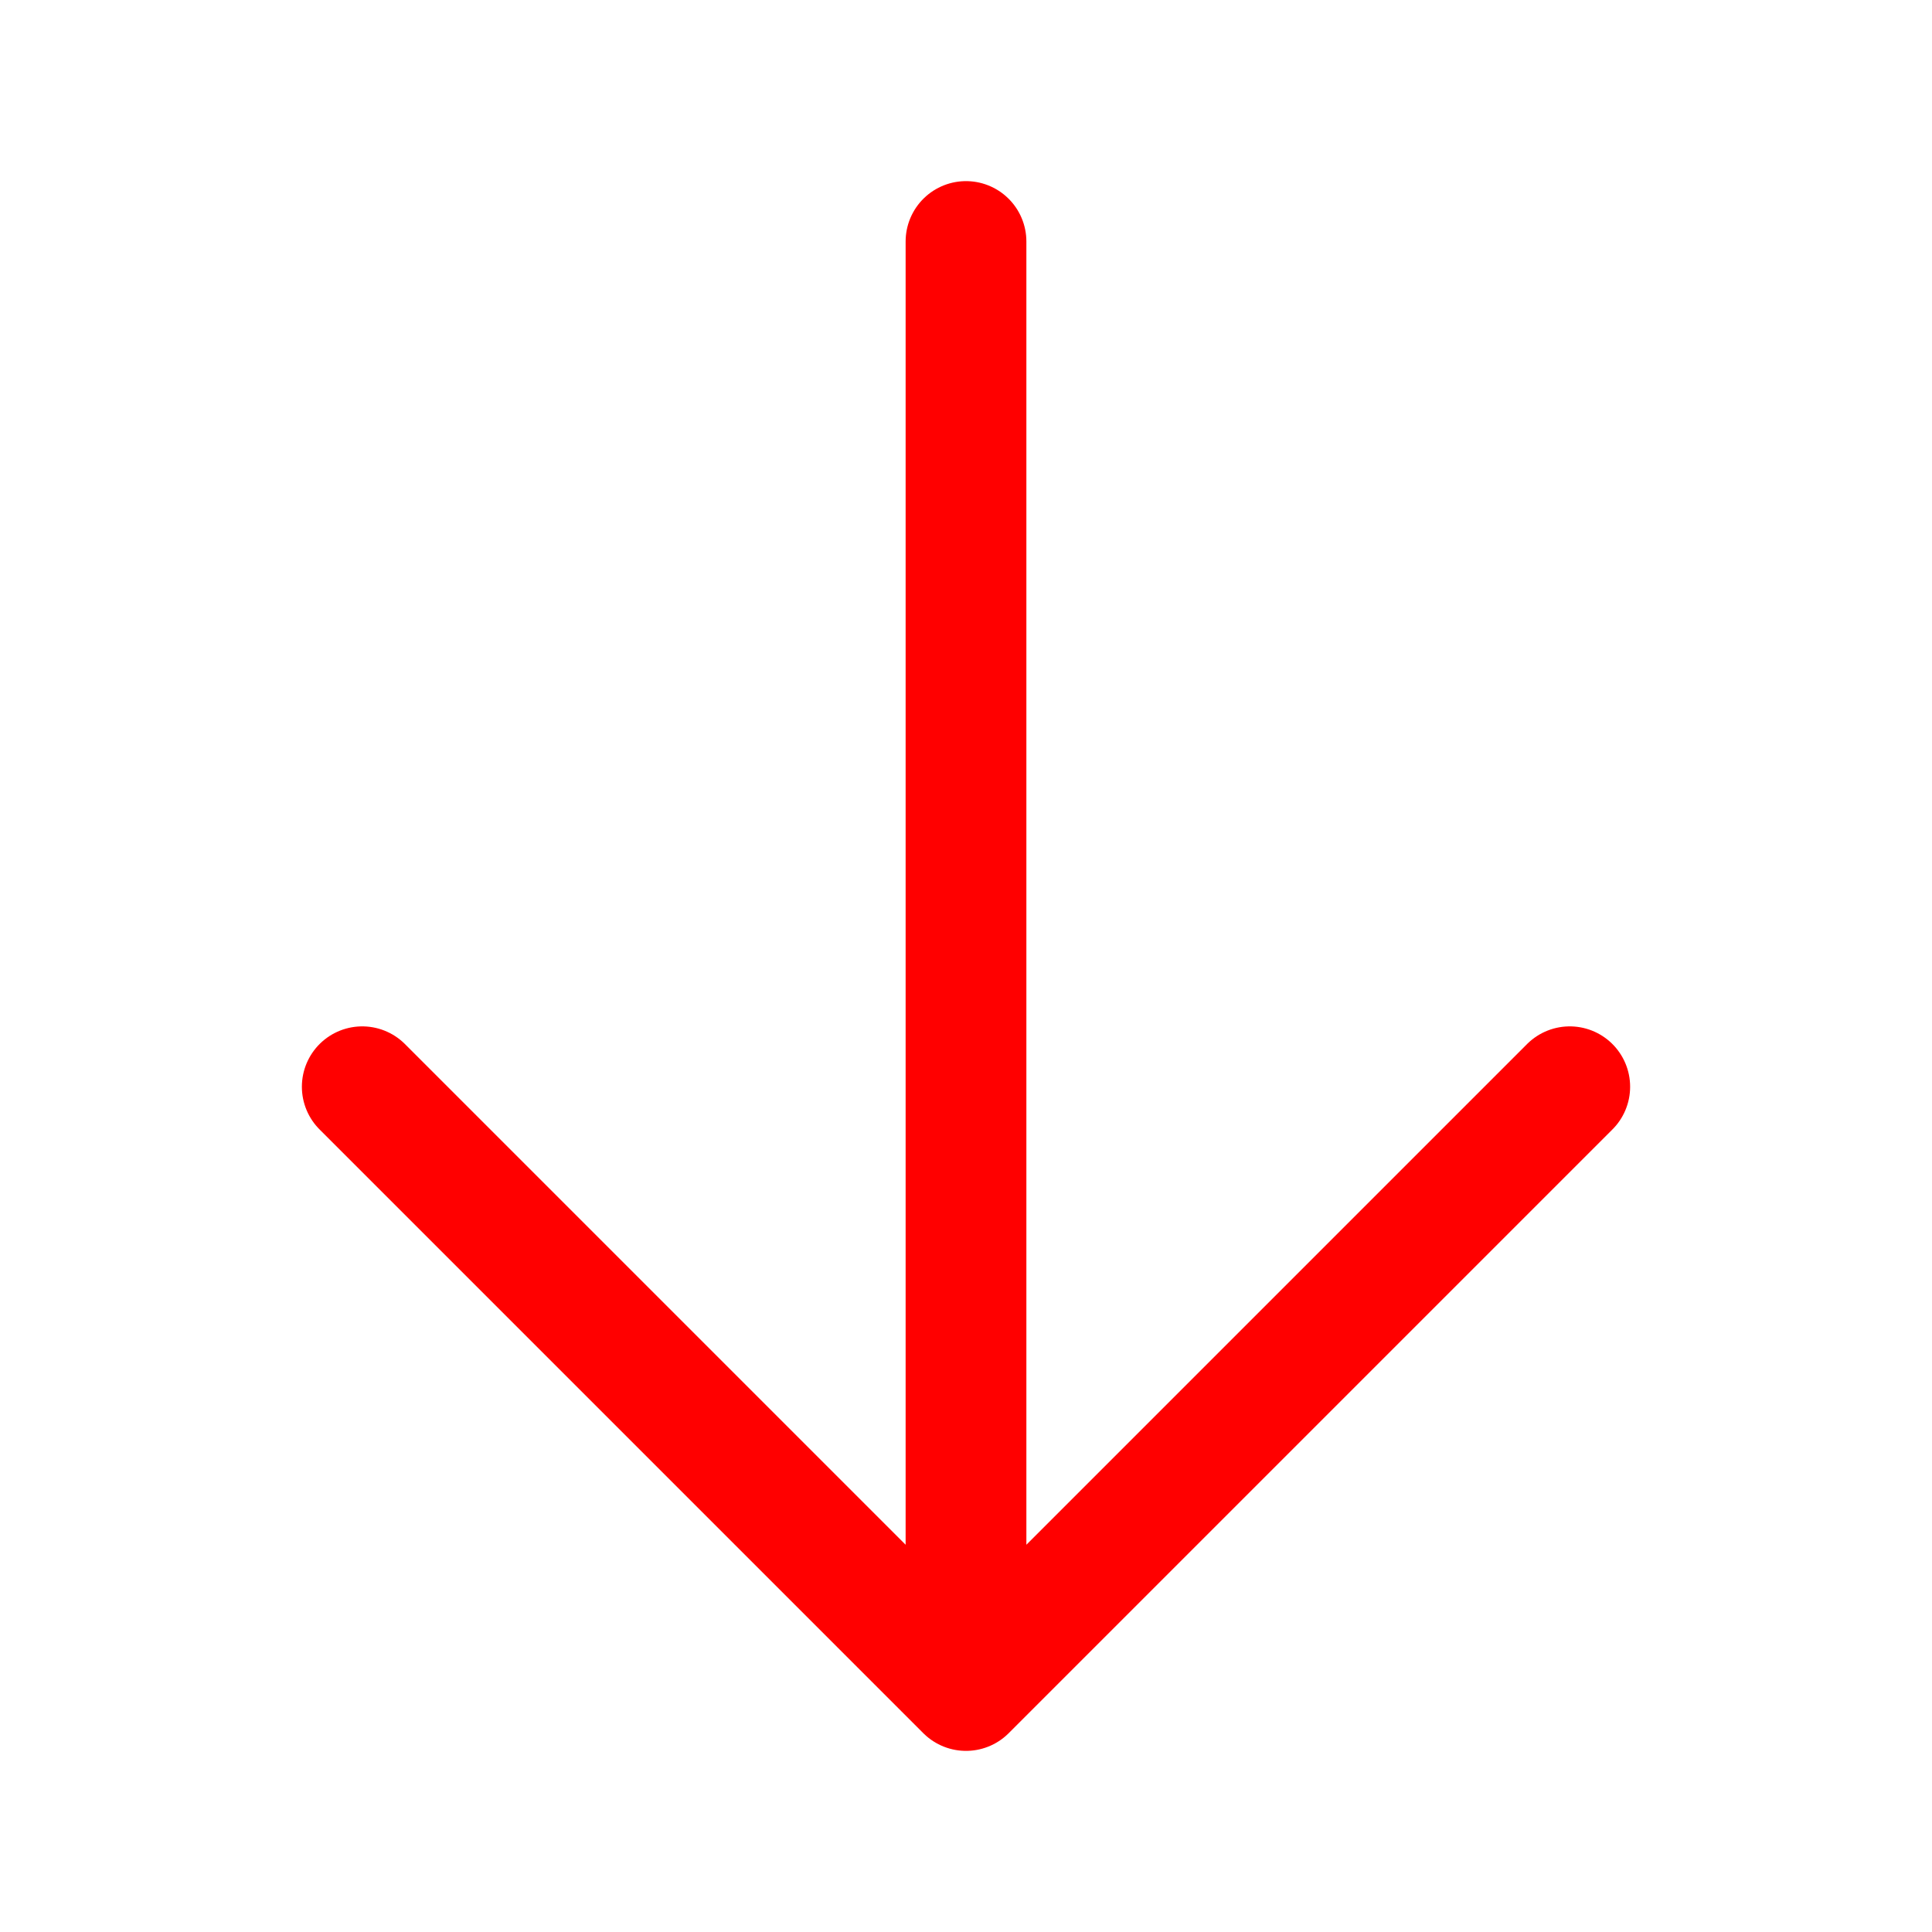
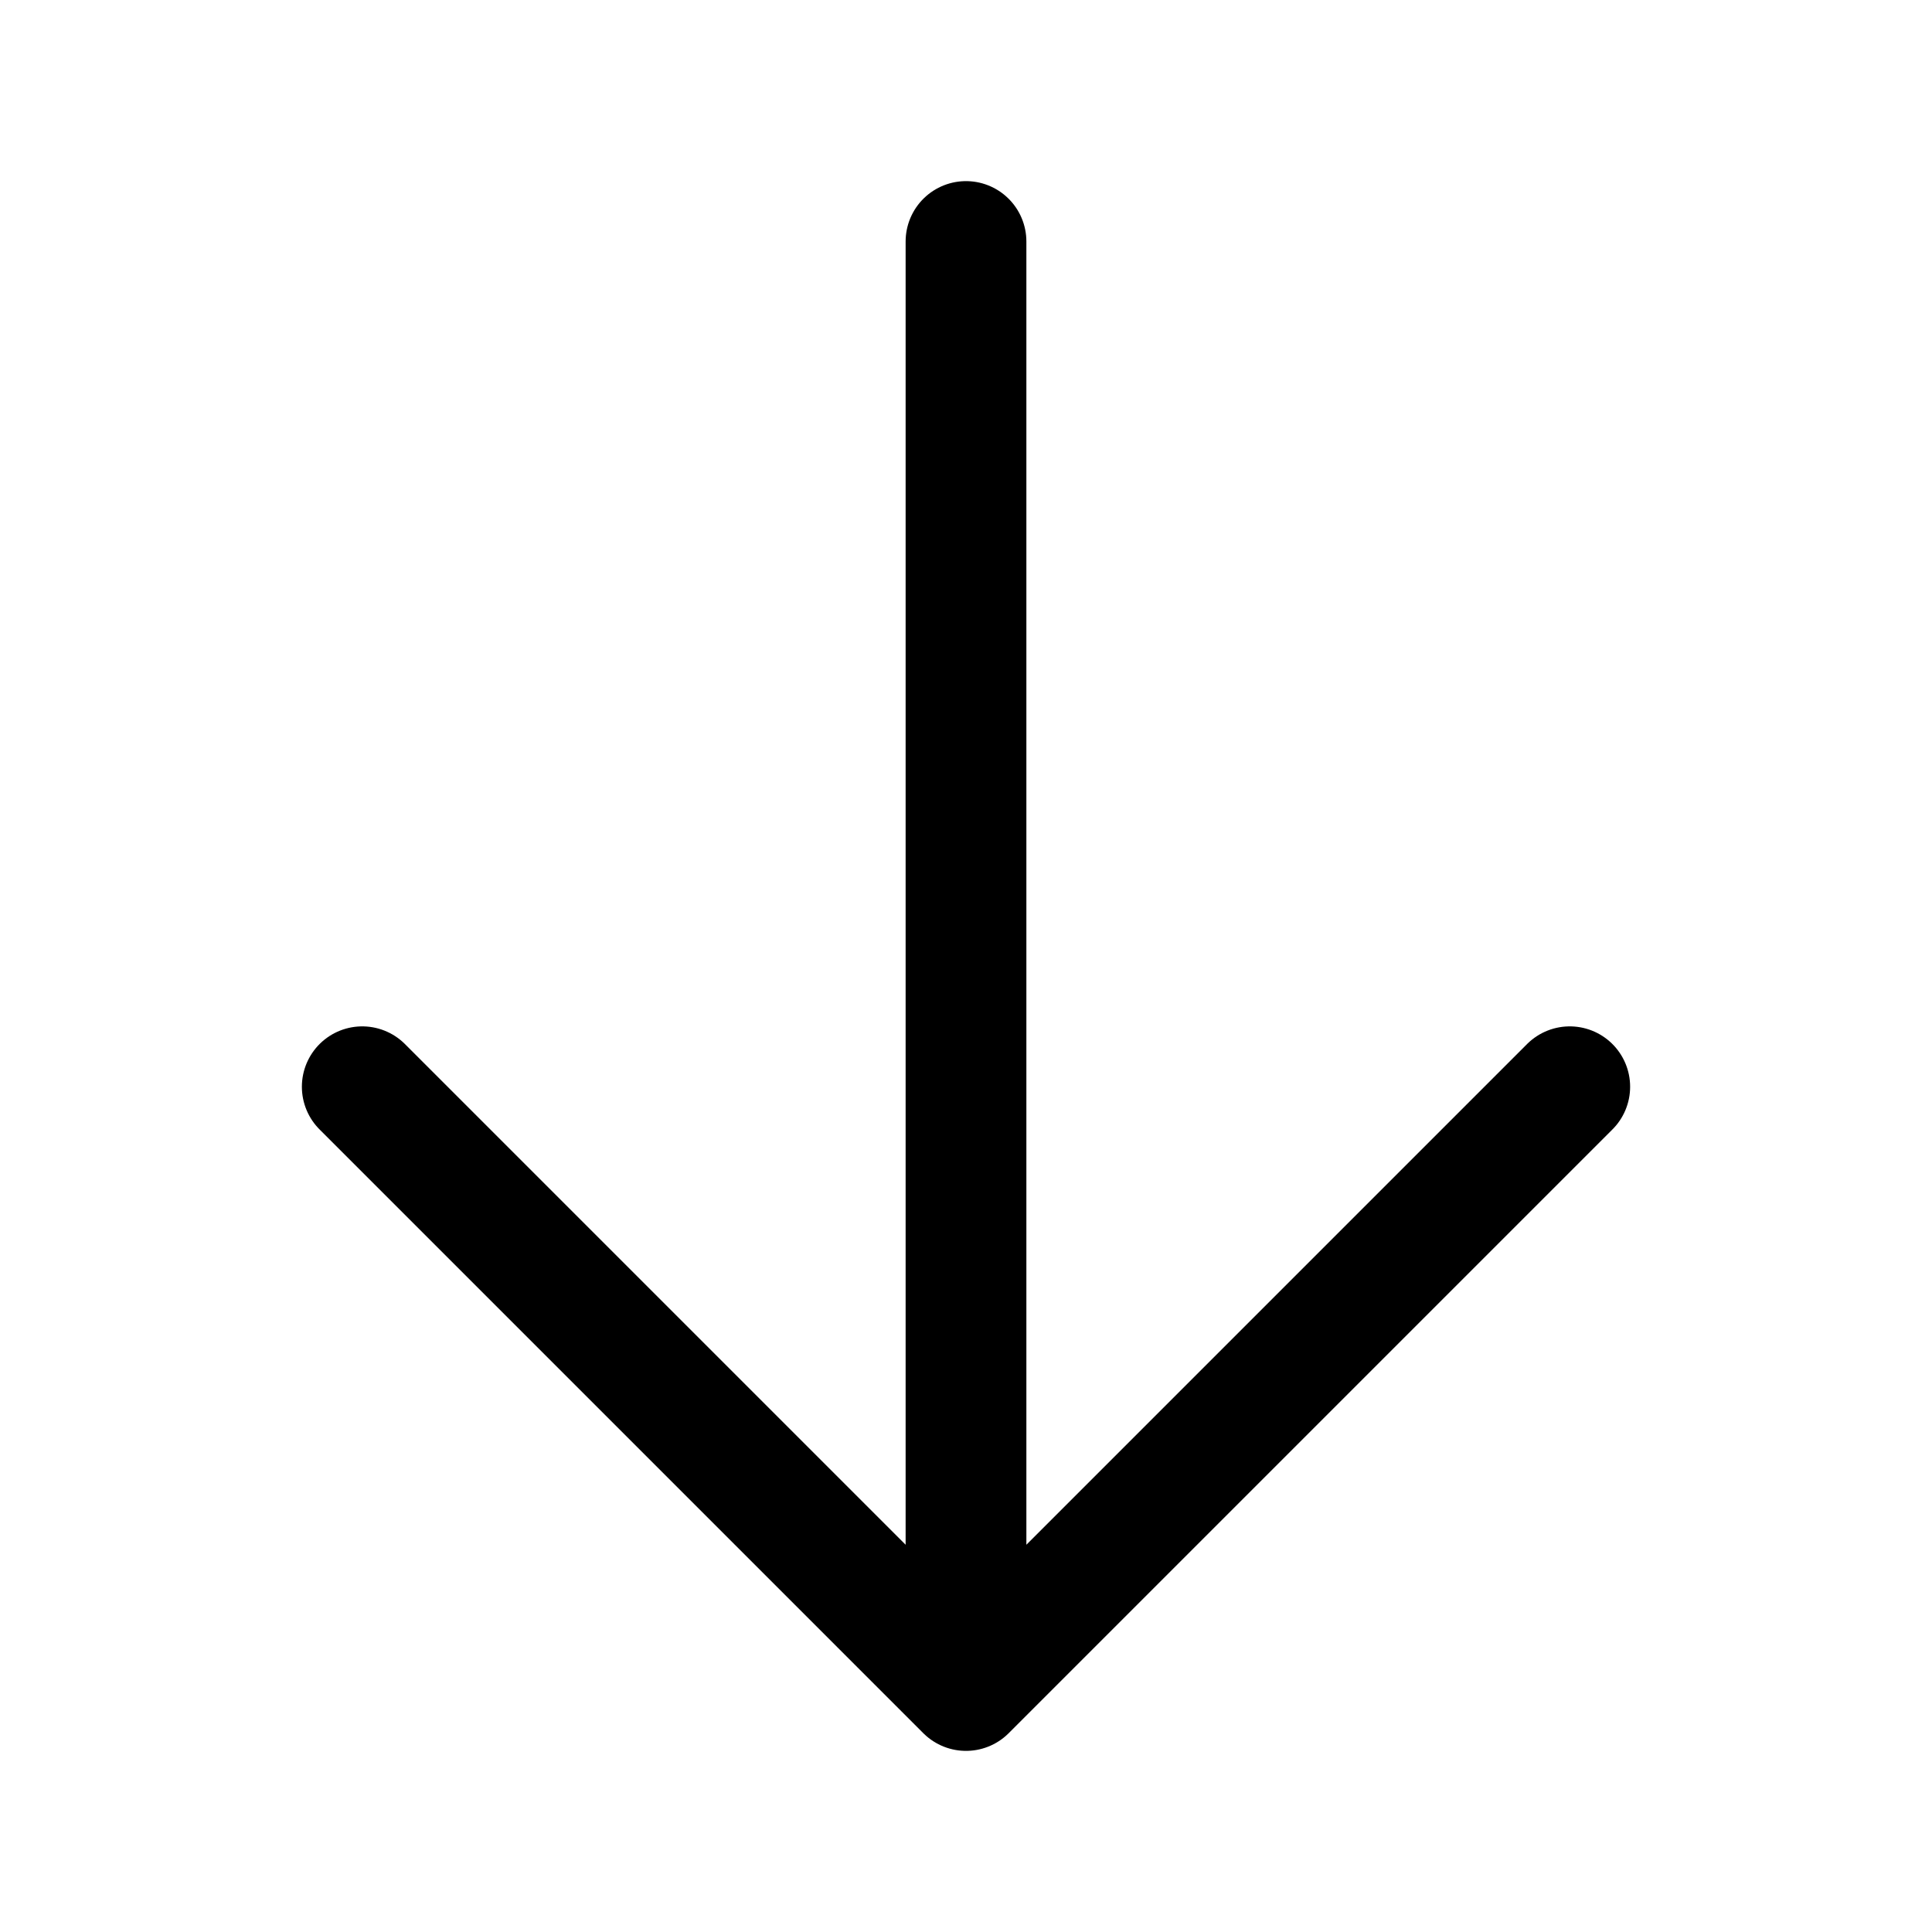
- <svg xmlns="http://www.w3.org/2000/svg" fill="none" viewBox="0 0 24 24" stroke-width="1.5" stroke="red" aria-hidden="true" data-slot="icon" class="size-4">
+ <svg xmlns="http://www.w3.org/2000/svg" fill="none" viewBox="0 0 24 24" stroke-width="1.5" stroke="currentColor" aria-hidden="true" data-slot="icon" class="size-4">
  <path stroke-linecap="round" stroke-linejoin="round" d="M4.5 13.5L12 21m0 0l7.5-7.5M12 21V3" />
</svg>
